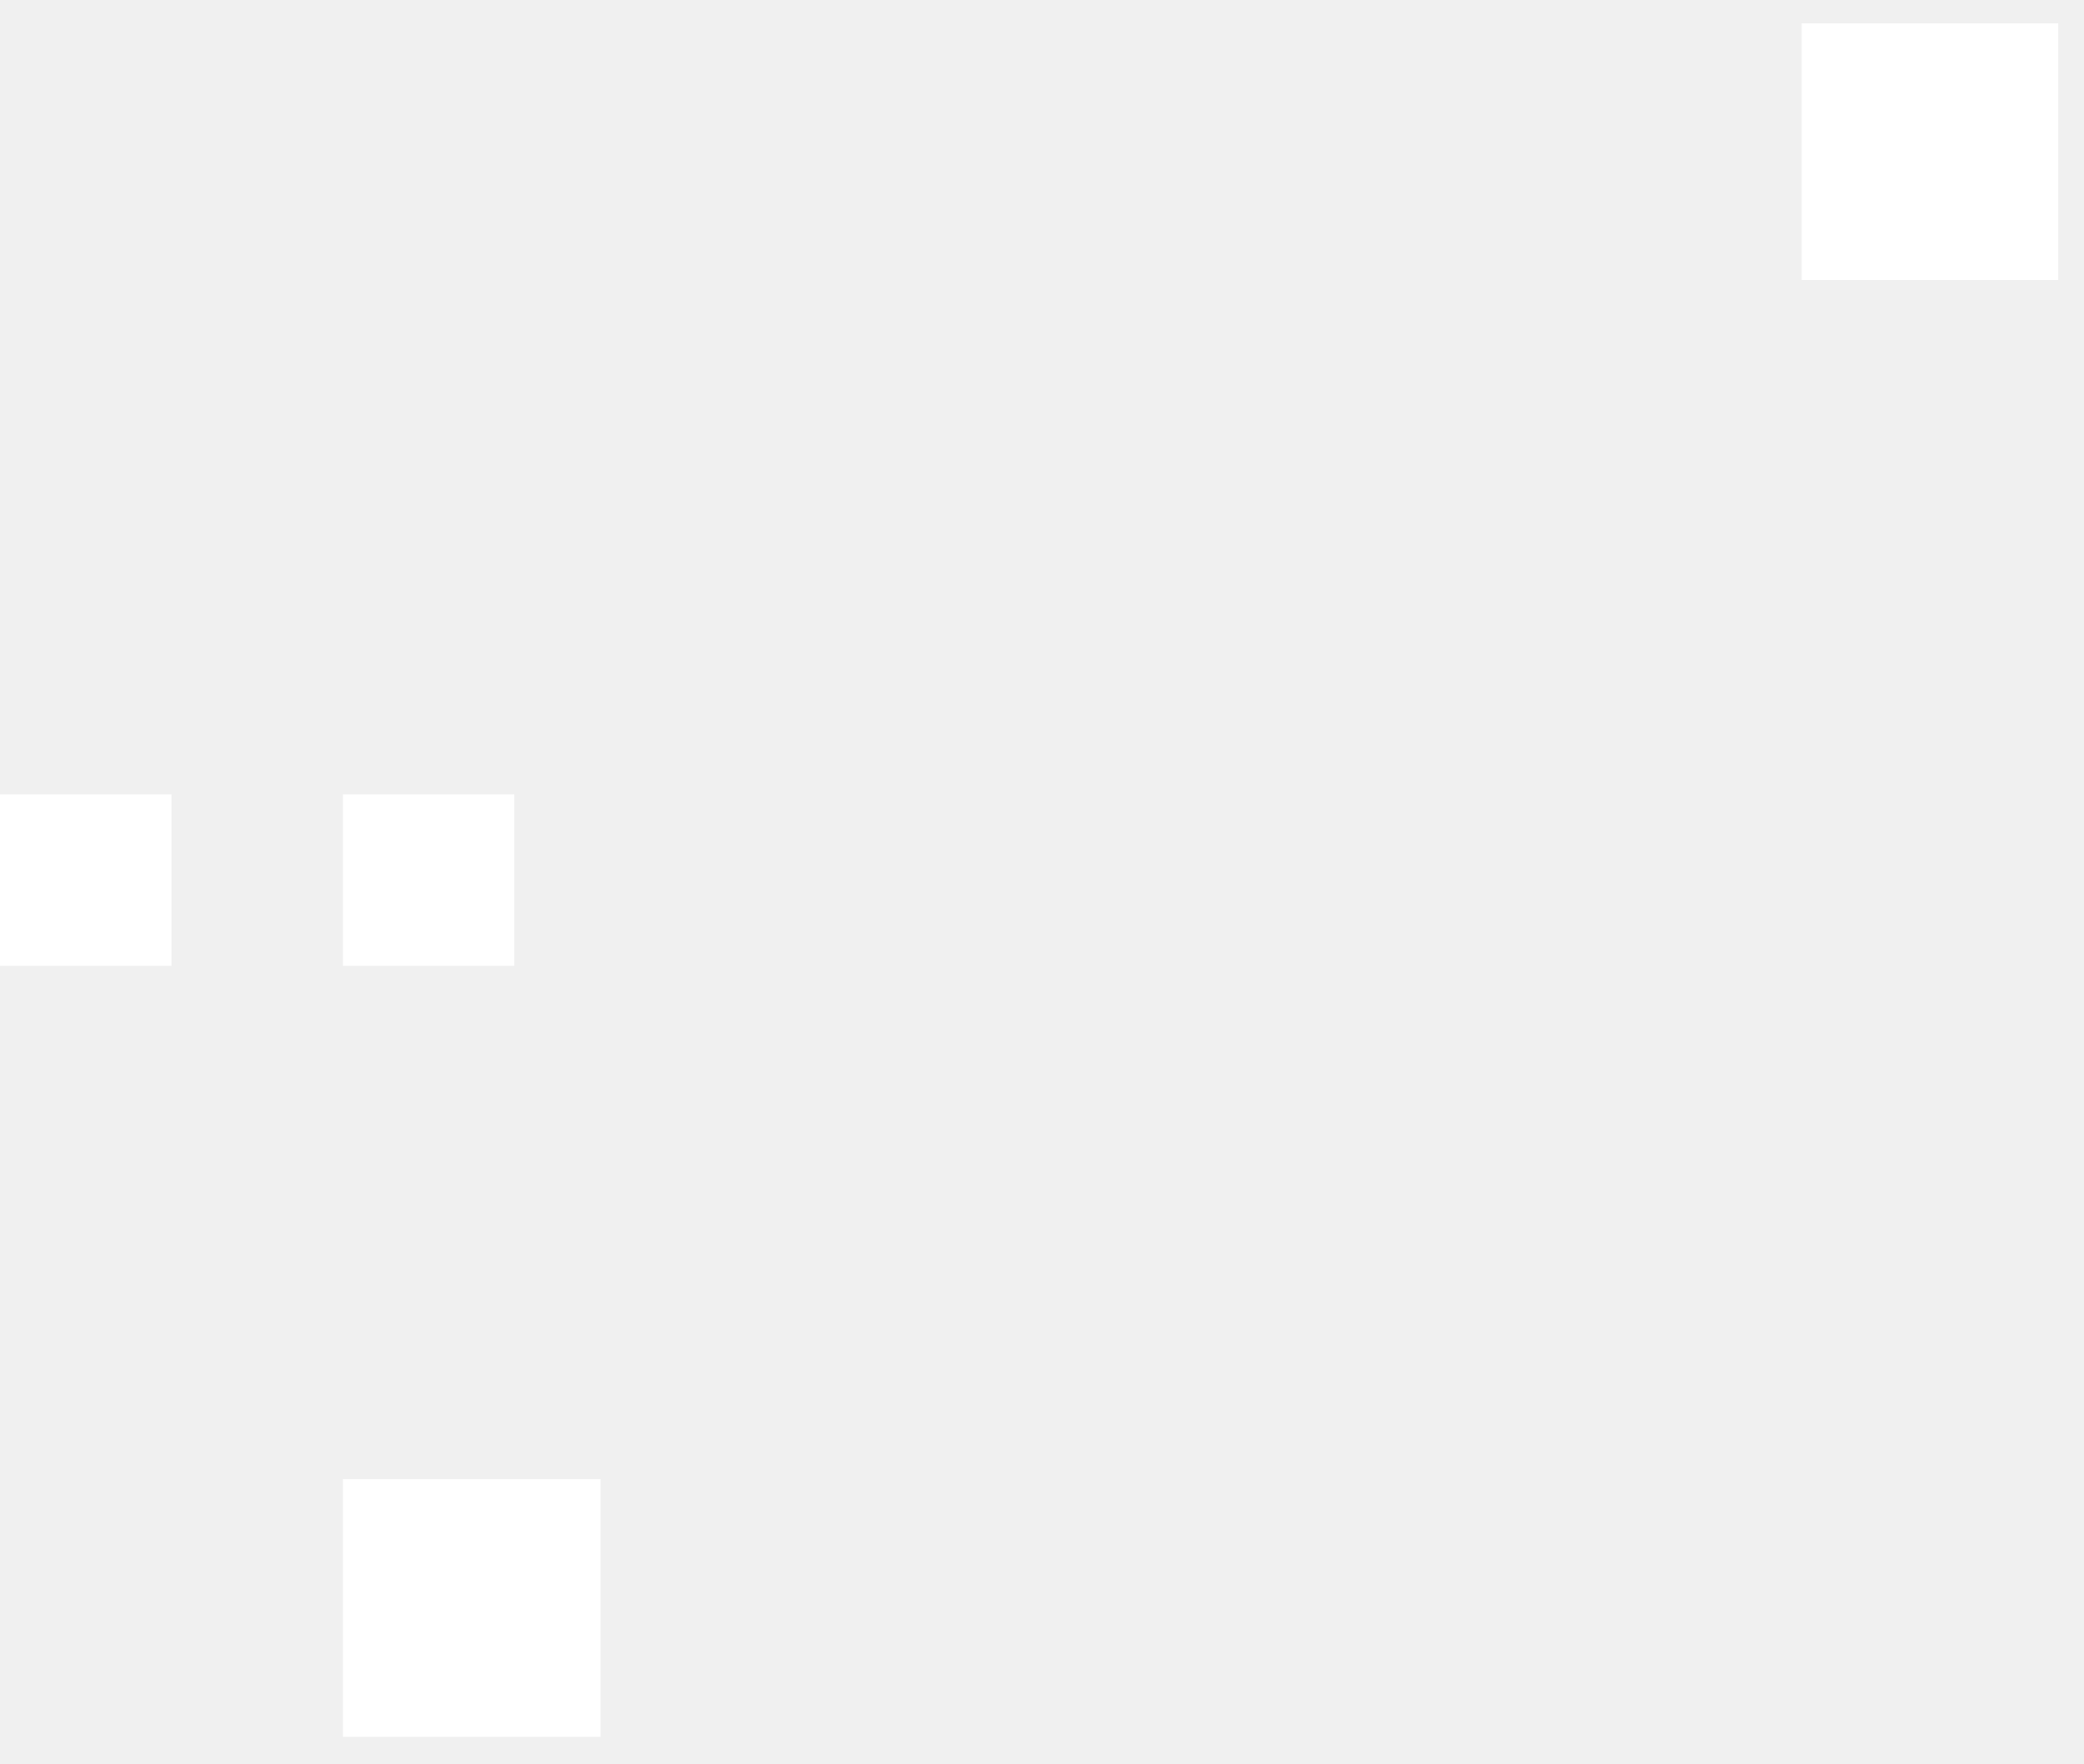
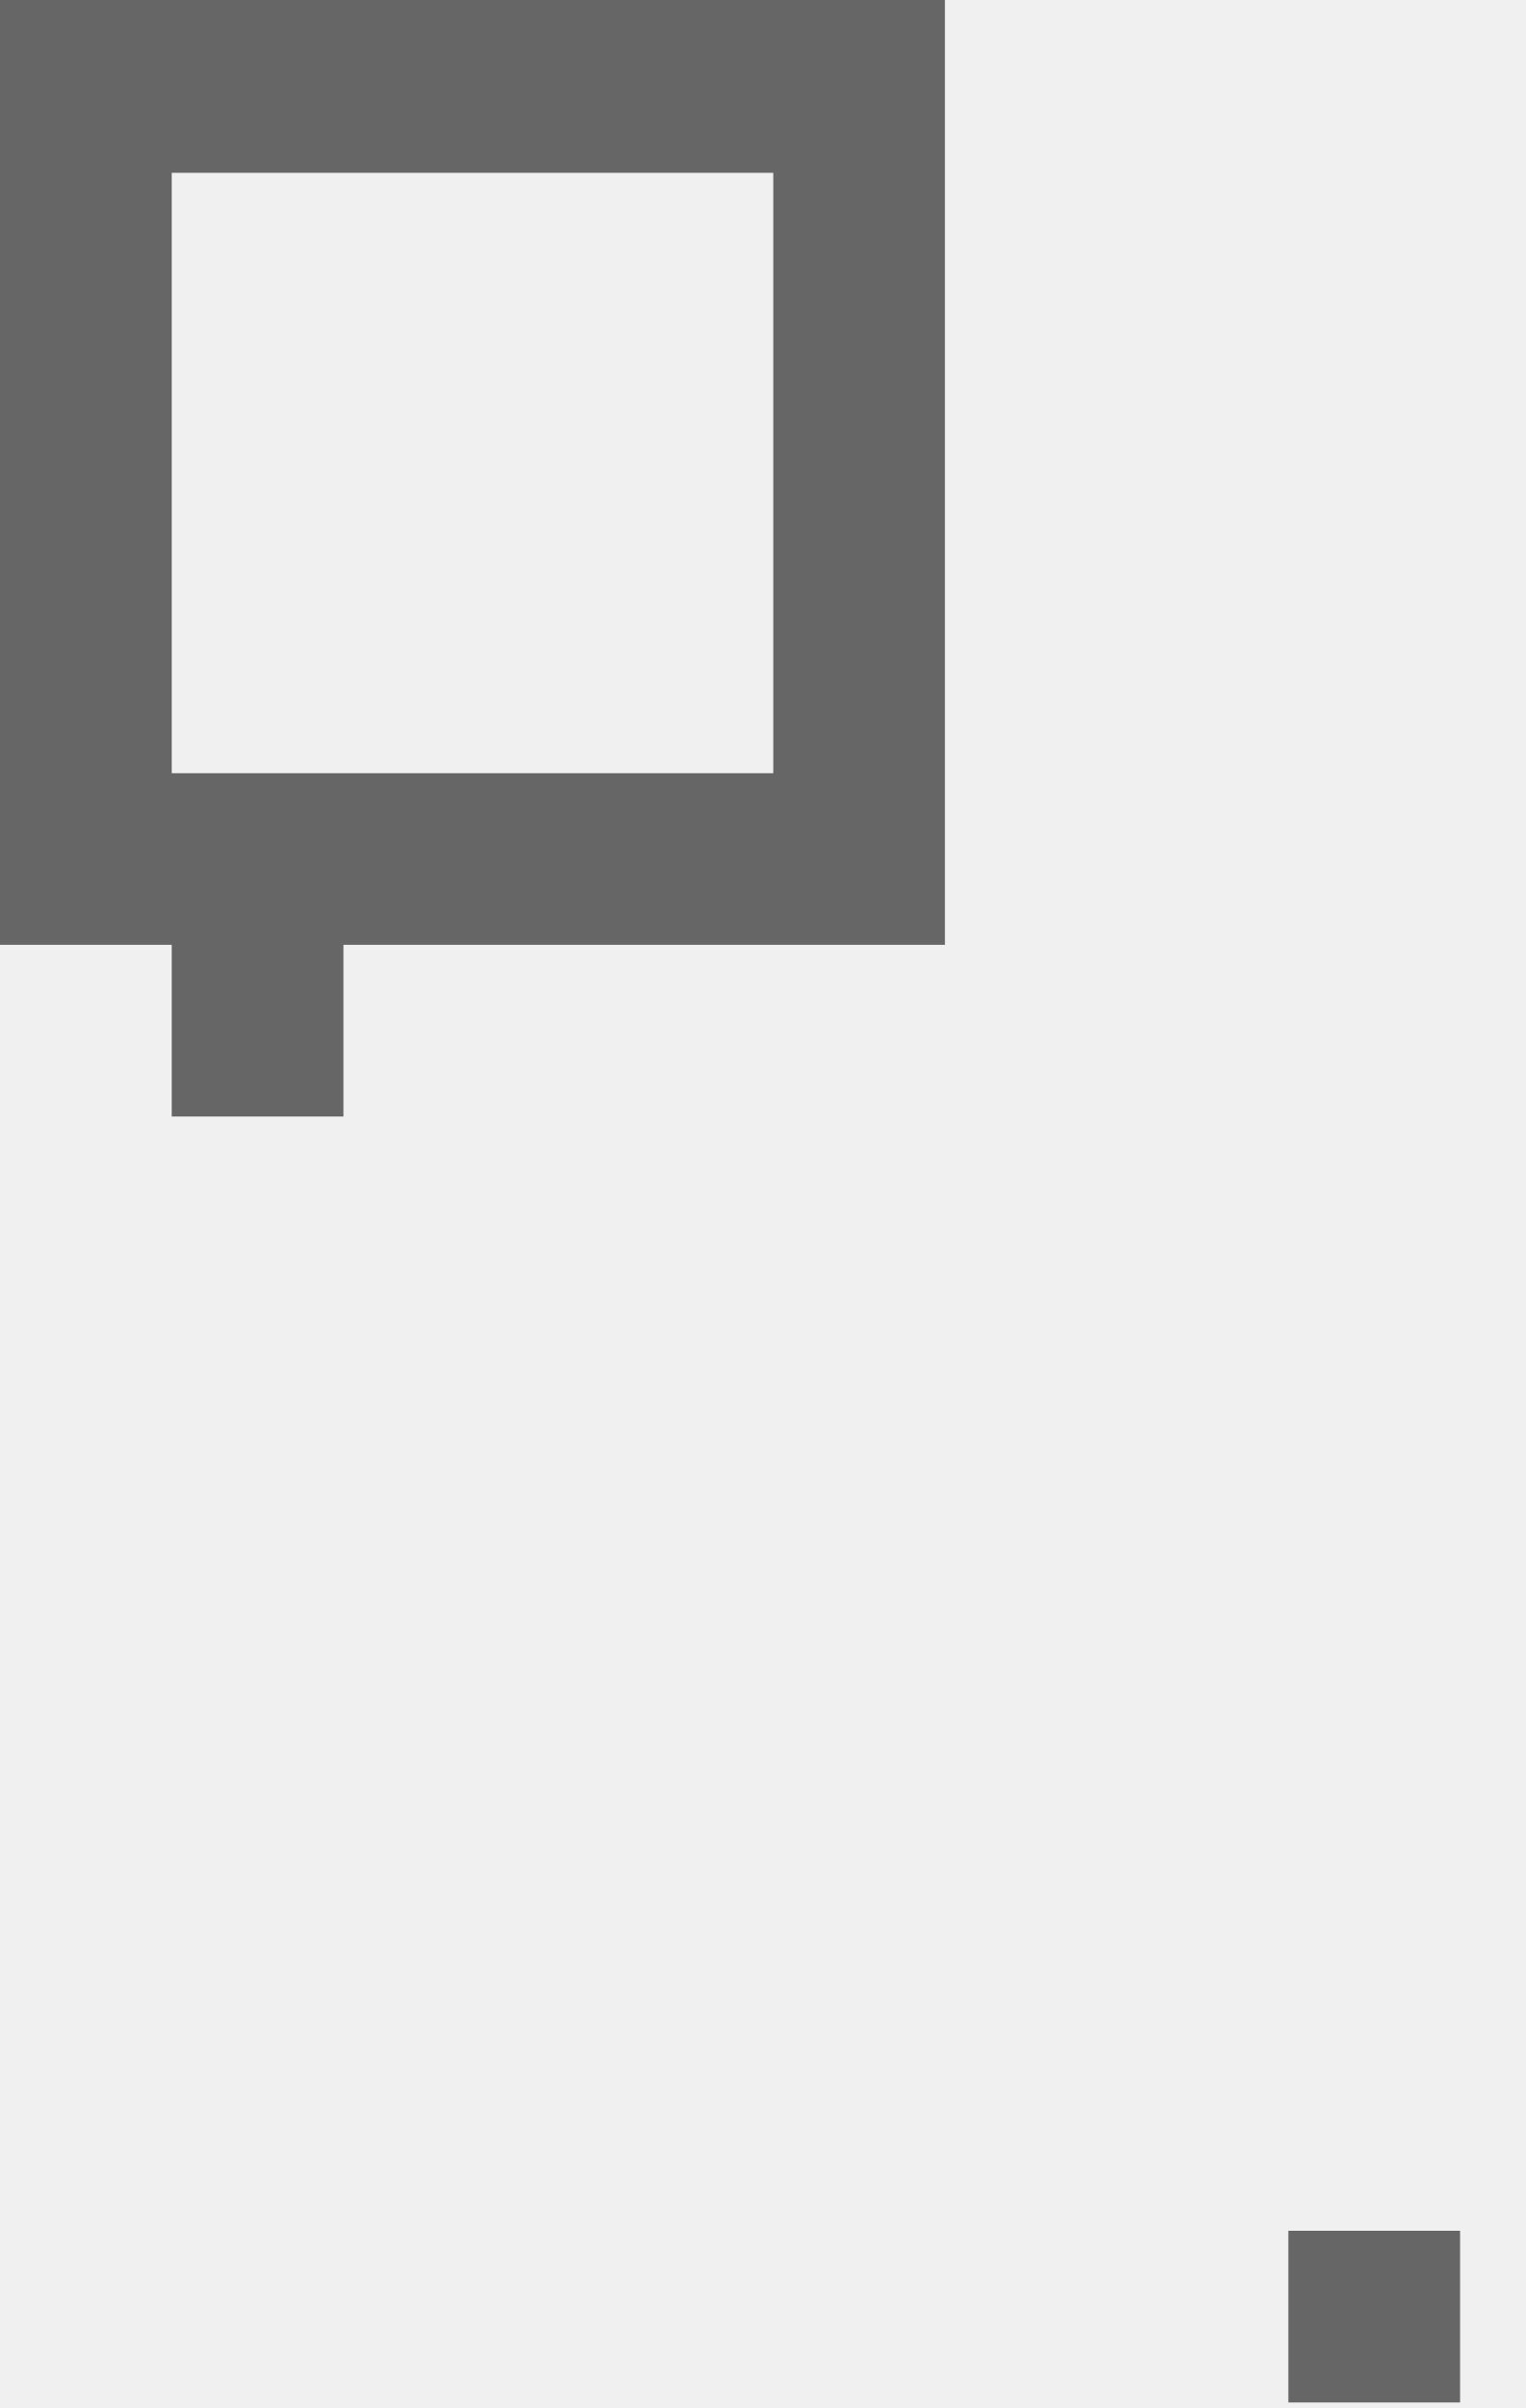
- <svg xmlns="http://www.w3.org/2000/svg" version="1.1" width="26px" height="22px">
-   <g transform="translate(-250 -252 )">
-     <path d="M 22.478 0.292  L 22.478 3.494  L 25.679 3.494  L 25.679 0.292  L 22.478 0.292  Z M 4.278 18.452  L 4.278 21.667  L 7.493 21.667  L 7.493 18.452  L 4.278 18.452  Z M 0 9.91  L 0 12.049  L 2.139 12.049  L 2.139 9.91  L 0 9.91  Z M 4.278 9.91  L 4.278 12.049  L 6.416 12.049  L 6.416 9.91  L 4.278 9.91  Z " fill-rule="nonzero" fill="#ffffff" stroke="none" transform="matrix(1 0 0 1 250 252 )" />
+ <svg xmlns="http://www.w3.org/2000/svg" version="1.1" width="19px" height="30px">
+   <g transform="translate(-113 -248 )">
+     <path d="M 16.048 27.792  L 16.048 29.931  L 18.187 29.931  L 18.187 27.792  L 16.048 27.792  Z M 11.77 0  L 11.77 11.771  L 4.278 11.771  L 4.278 13.91  L 2.139 13.91  L 2.139 11.771  L 0 11.771  L 0 0  L 11.77 0  Z M 2.139 2.153  L 2.139 9.633  L 9.632 9.633  L 9.632 2.153  L 2.139 2.153  Z " fill-rule="nonzero" fill="#666666" stroke="none" transform="matrix(1 0 0 1 113 248 )" />
  </g>
</svg>
